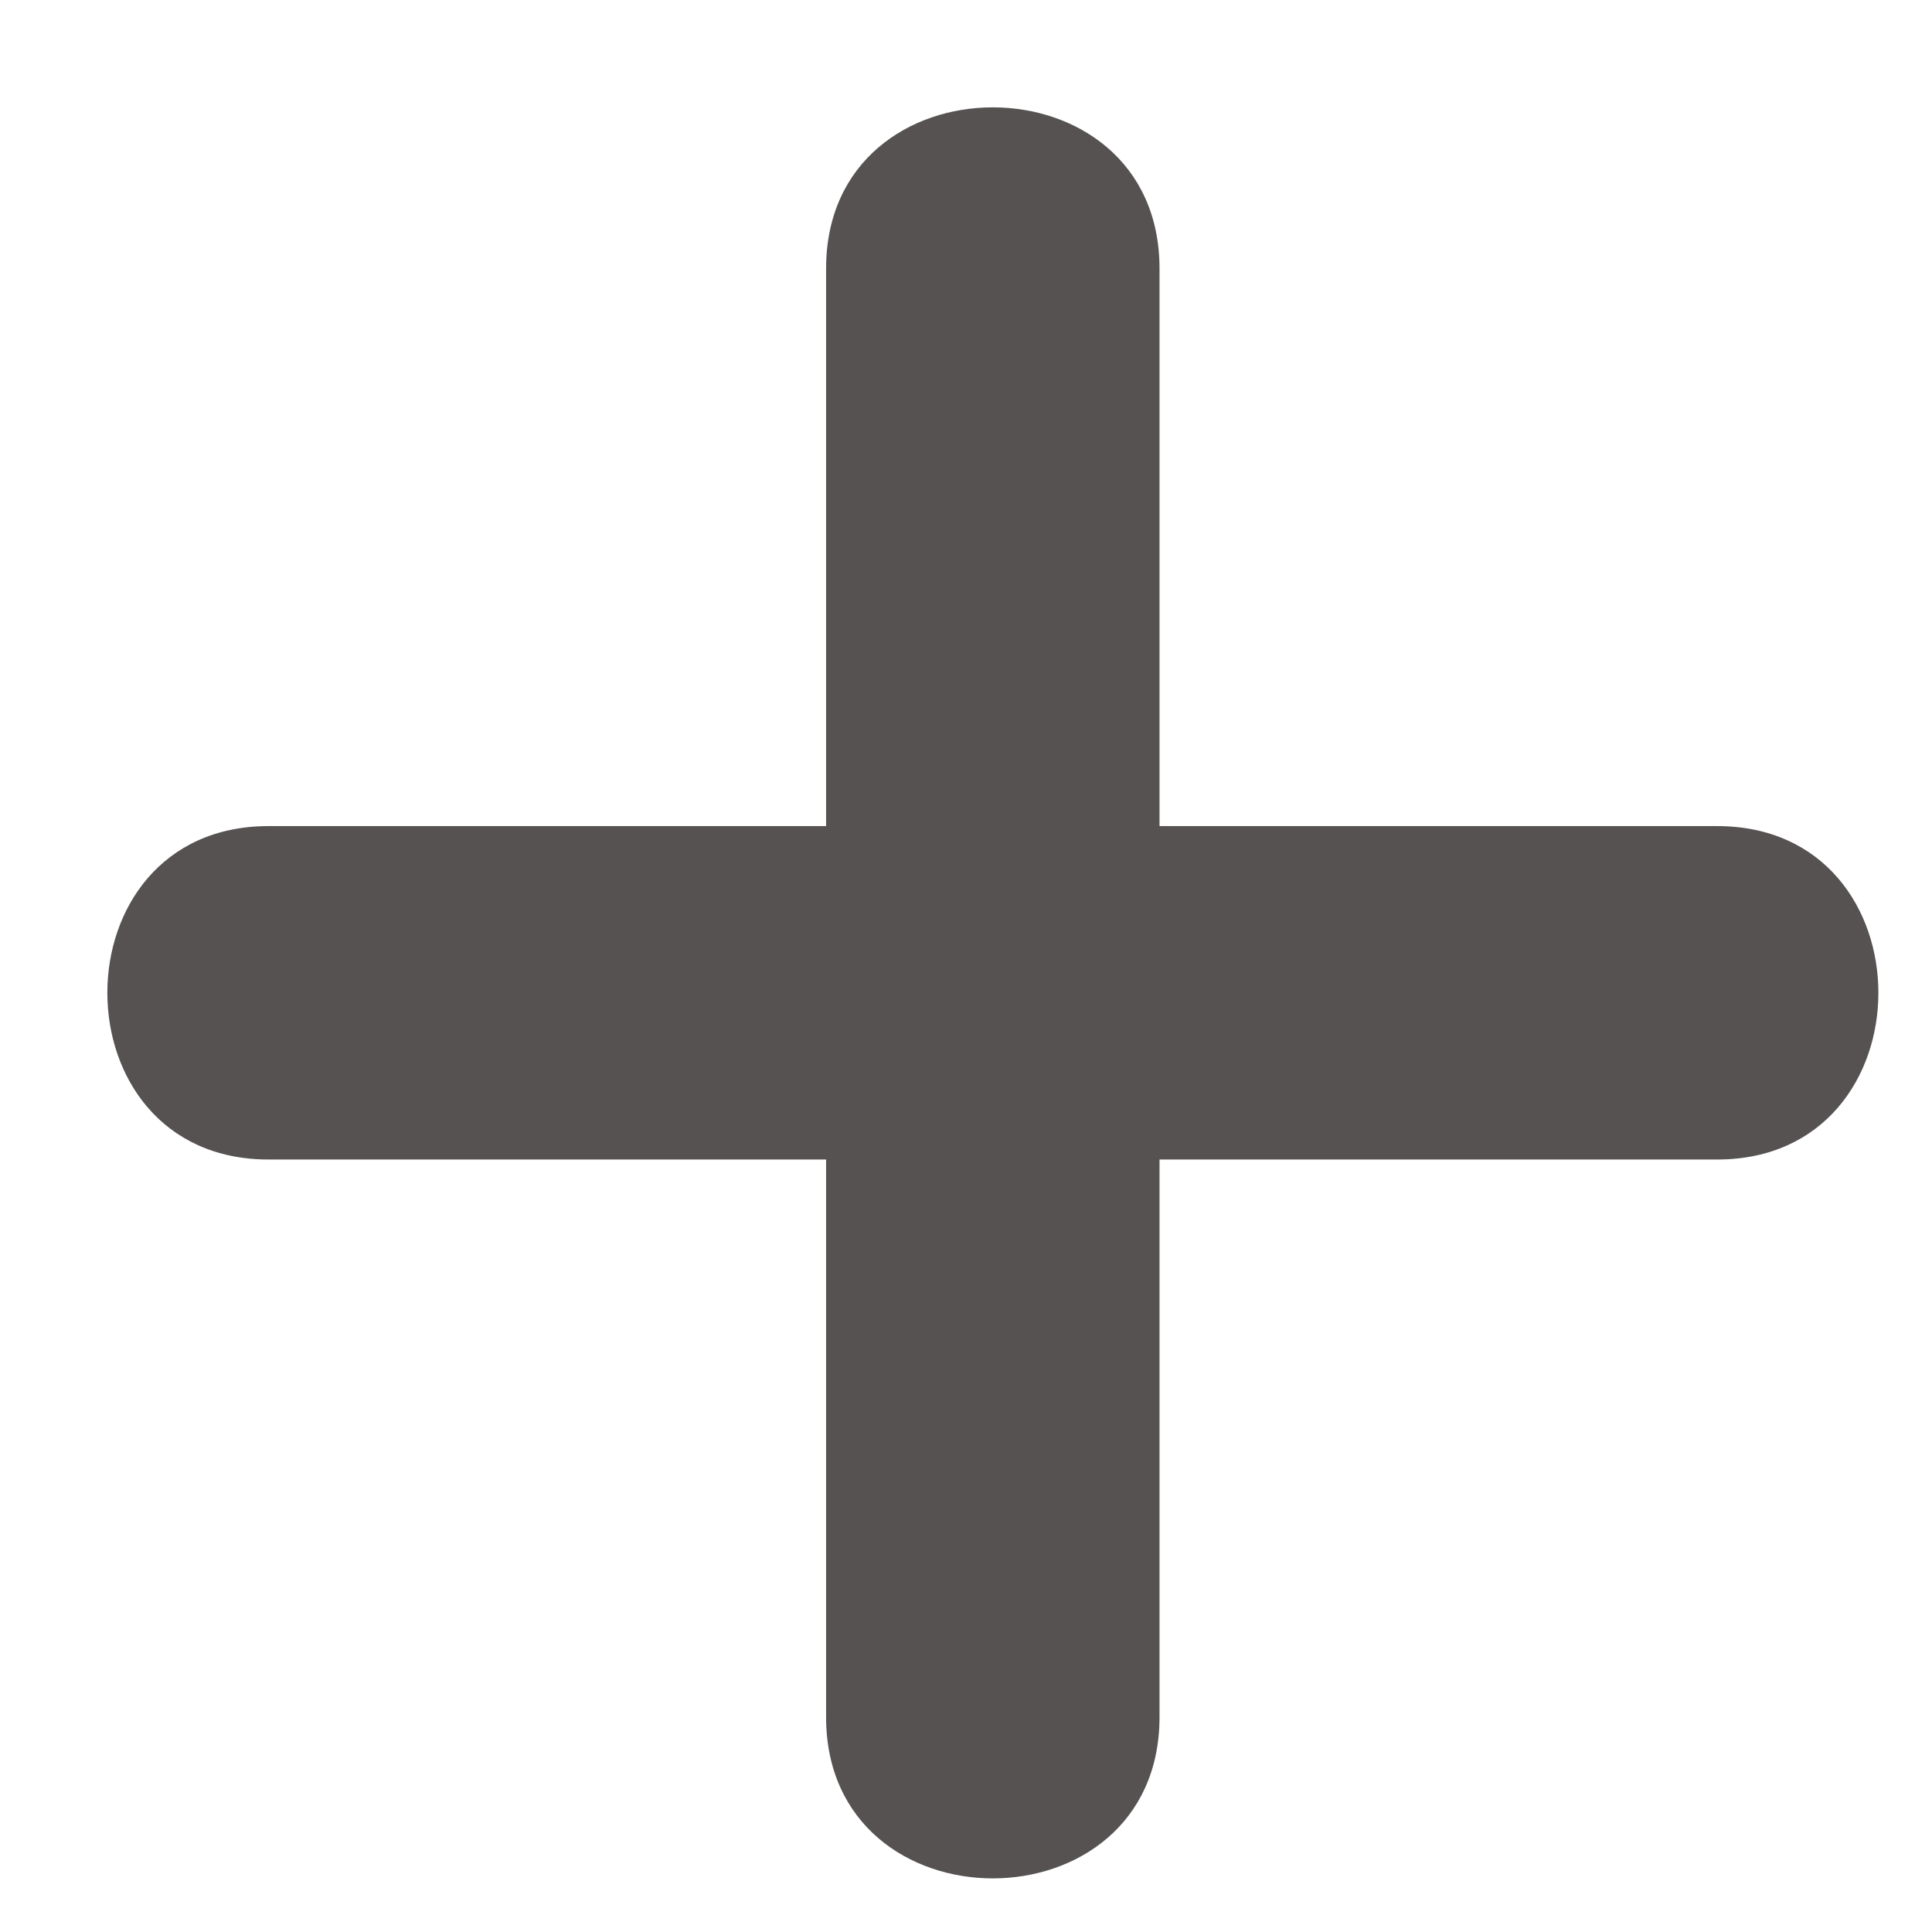
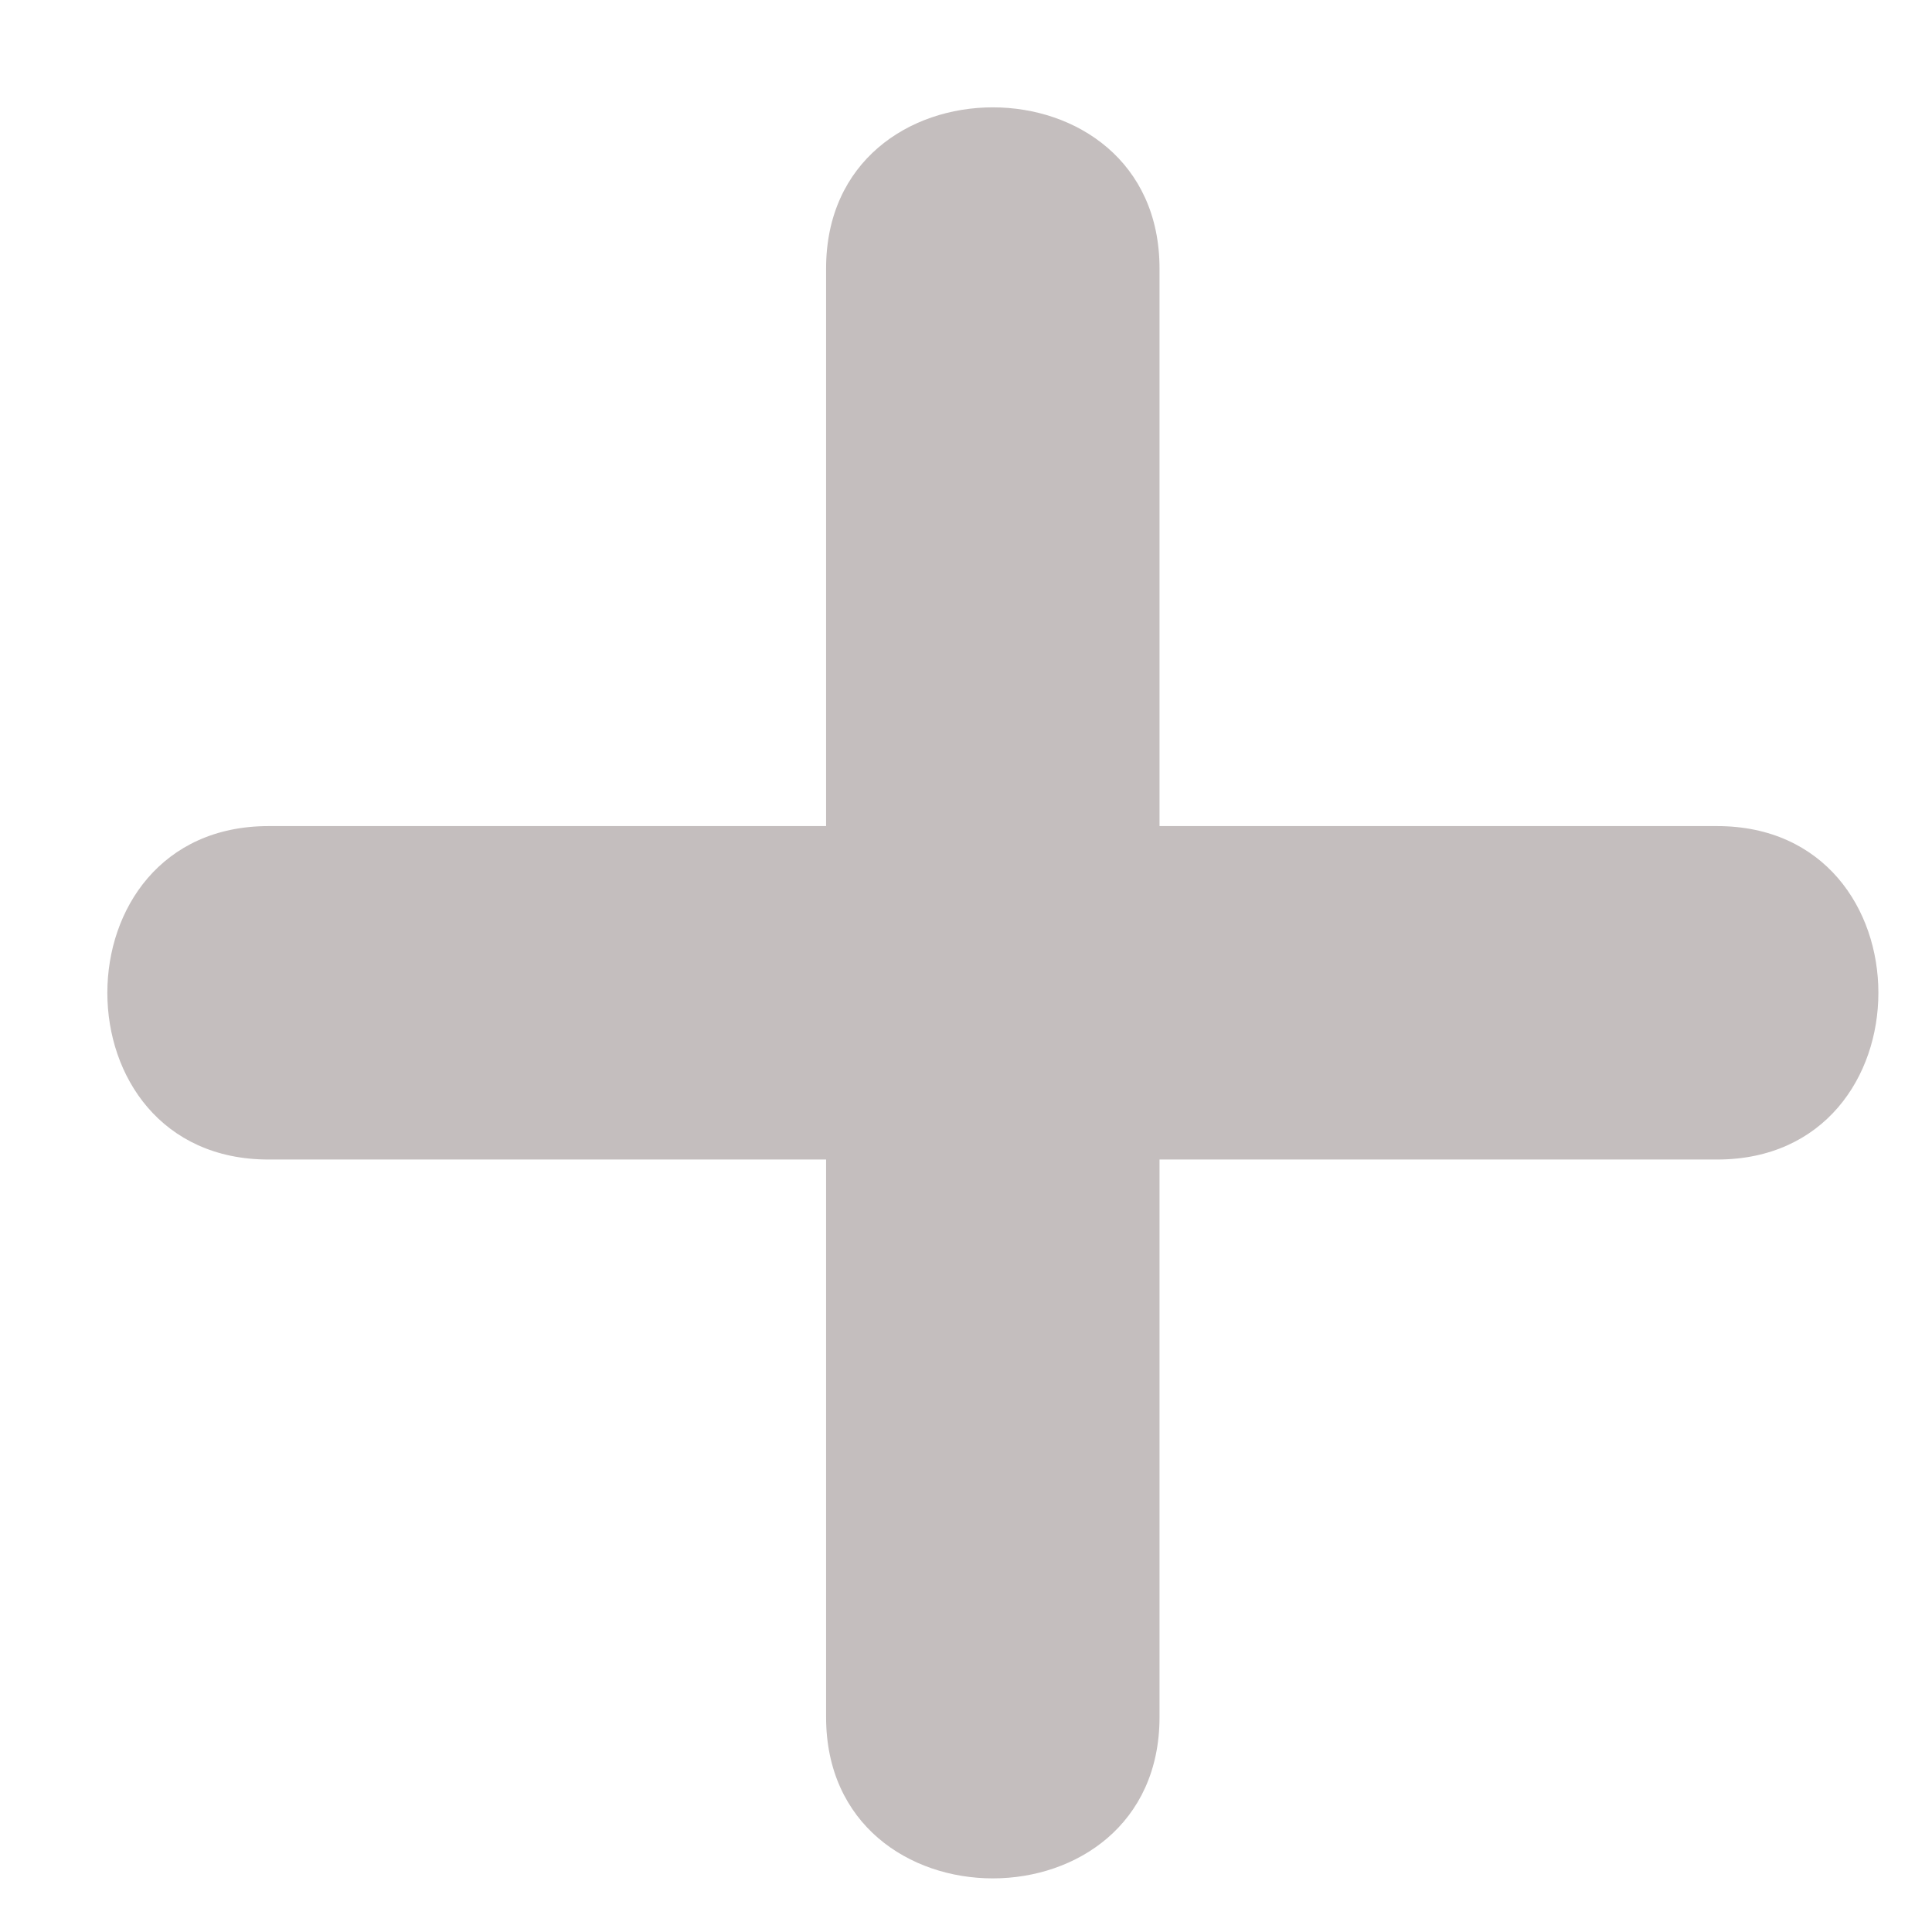
<svg xmlns="http://www.w3.org/2000/svg" width="12" height="12" viewBox="0 0 12 12" fill="none">
-   <path d="M10.665 5.131H7.202V1.668C7.202 0.333 5.131 0.333 5.131 1.668V5.131H1.668C0.333 5.131 0.333 7.202 1.668 7.202H5.131V10.665C5.131 12.001 7.202 12.001 7.202 10.665V7.202H10.665C12.001 7.202 12.001 5.131 10.665 5.131Z" fill="#565252" />
+   <path d="M10.665 5.131H7.202V1.668C7.202 0.333 5.131 0.333 5.131 1.668V5.131H1.668C0.333 5.131 0.333 7.202 1.668 7.202H5.131V10.665C5.131 12.001 7.202 12.001 7.202 10.665V7.202H10.665C12.001 7.202 12.001 5.131 10.665 5.131Z" fill="#C4BEBE" />
</svg>
